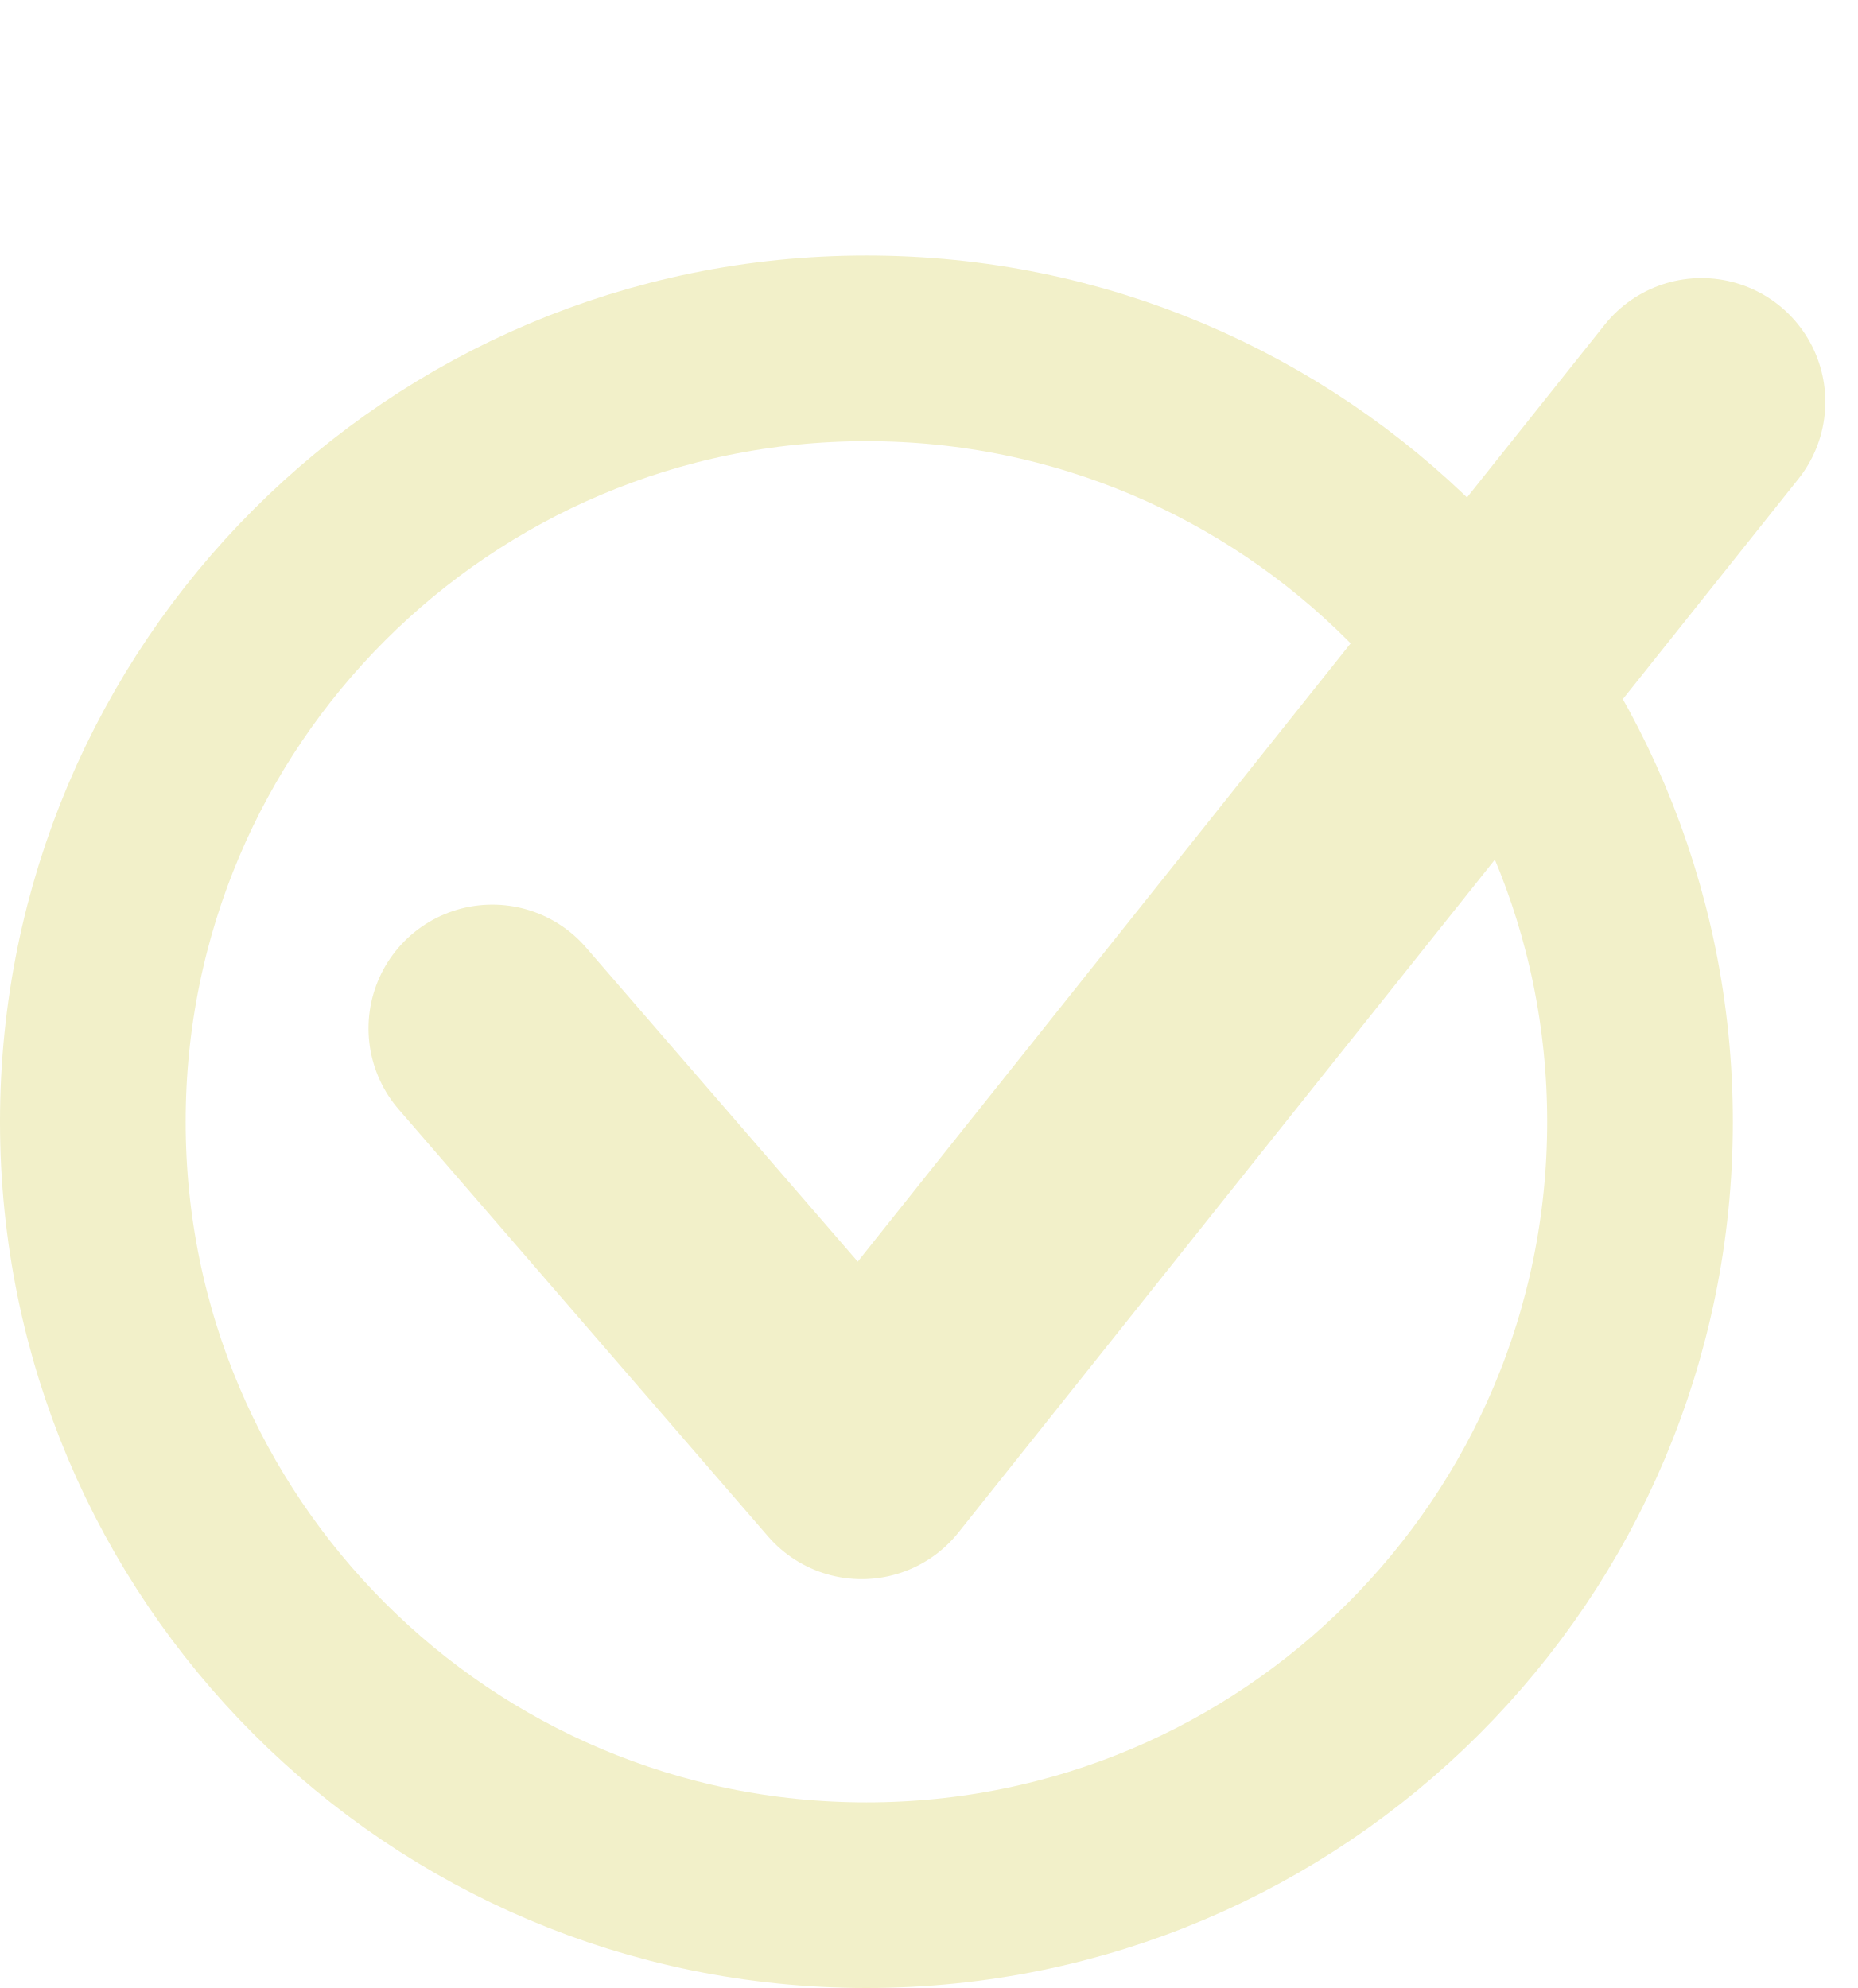
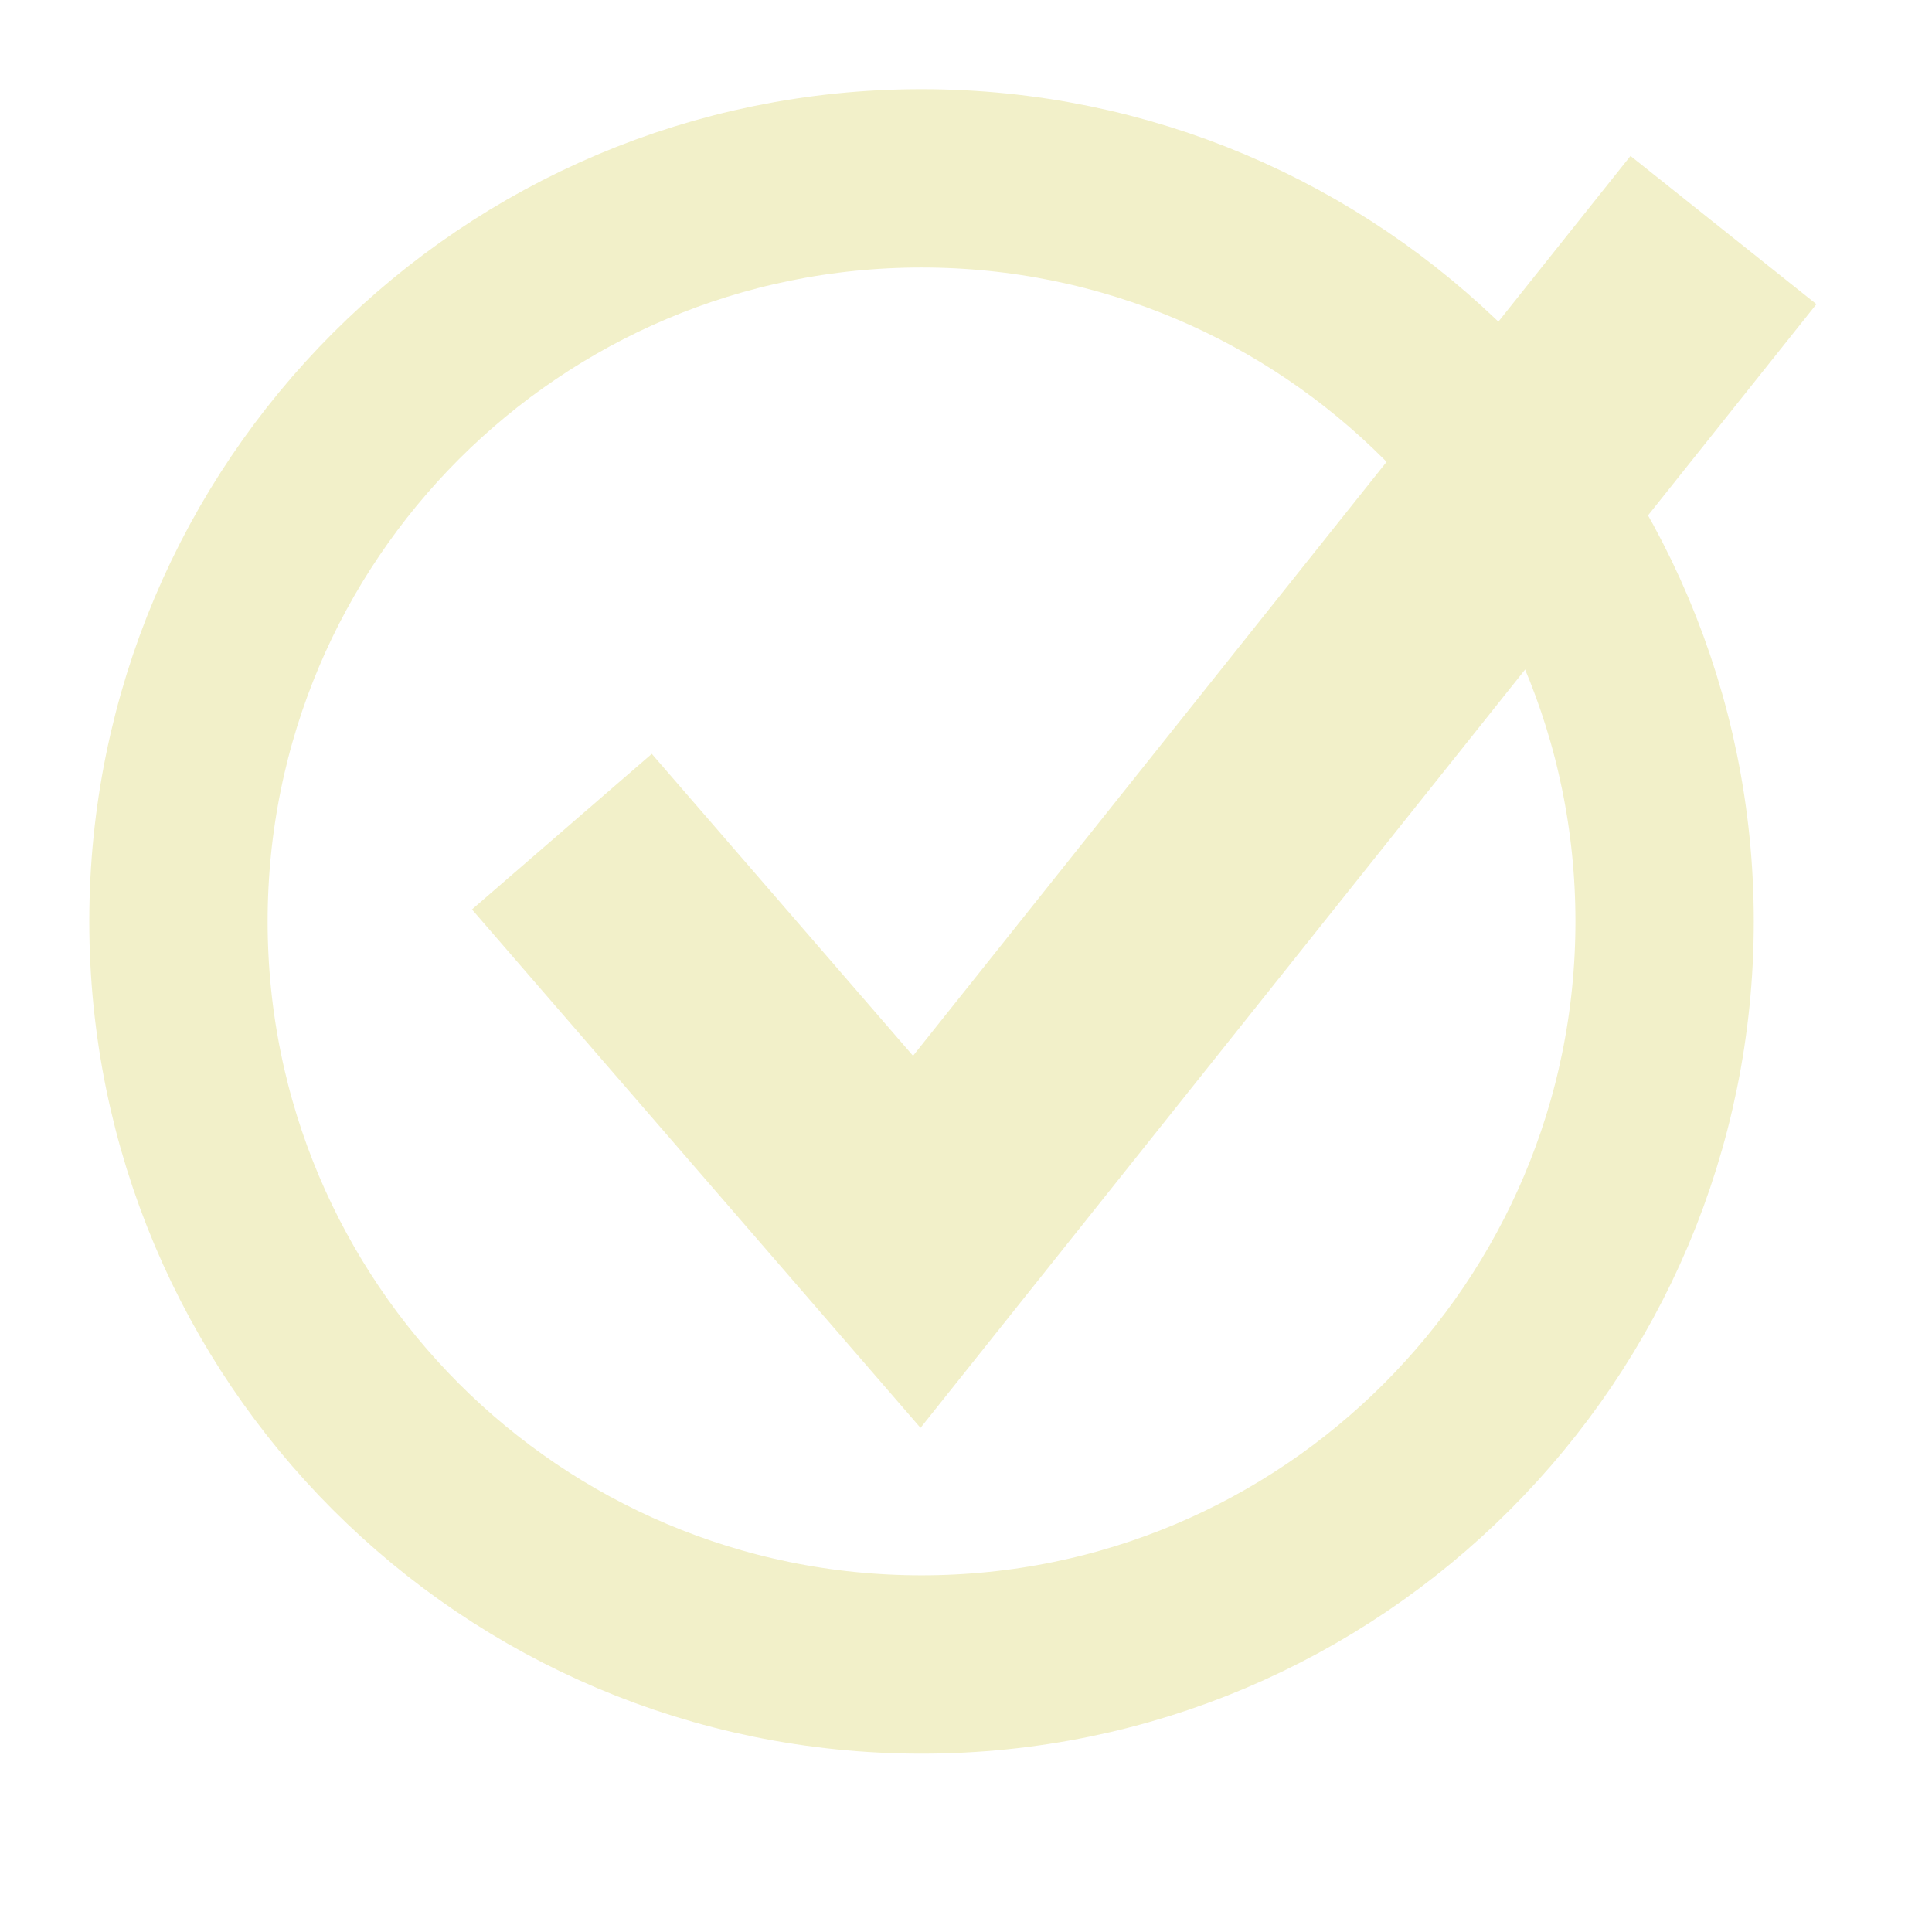
- <svg xmlns="http://www.w3.org/2000/svg" width="30.015" height="32.13" viewBox="0 0 30.015 32.13">
-   <g transform="translate(-2239 -1802.87)">
-     <g transform="translate(2239 1807)" fill="none" stroke="#f2f0c9" stroke-width="3">
-       <circle cx="14" cy="14" r="14" stroke="none" />
-       <circle cx="14" cy="14" r="12.5" fill="none" />
+ <svg xmlns="http://www.w3.org/2000/svg" xmlns:xlink="http://www.w3.org/1999/xlink" version="1.1" preserveAspectRatio="xMidYMid meet" viewBox="286.638 69.79 32.5 32.5" width="28" height="28">
+   <defs>
+     <path d="M302.14 71.29C294.41 71.29 288.14 77.56 288.14 85.29C288.14 93.02 294.41 99.29 302.14 99.29C309.87 99.29 316.14 93.02 316.14 85.29C316.14 77.56 309.87 71.29 302.14 71.29Z" id="a2LhHGXLzn" />
+     <path d="M302.14 72.79C295.23 72.79 289.64 78.39 289.64 85.29C289.64 92.19 295.23 97.79 302.14 97.79C309.04 97.79 314.64 92.19 314.64 85.29C314.64 78.39 309.04 72.79 302.14 72.79Z" id="b7JFEsAP7" />
+     <path d="M296.09 83.78L302.06 90.68L315.63 73.66" id="b3Jw9w7Jw4" />
+   </defs>
+   <g>
+     <g>
+       <use xlink:href="#a2LhHGXLzn" opacity="1" fill="#000000" fill-opacity="0" />
+       <g>
+         <use xlink:href="#a2LhHGXLzn" opacity="1" fill-opacity="0" stroke="#000000" stroke-width="3" stroke-opacity="0" />
+       </g>
    </g>
-     <path d="M2247.043,1817.721l7.075,5.756,10.4-19.123" transform="matrix(0.985, 0.174, -0.174, 0.985, 349.901, -361.95)" fill="none" stroke="#f2f0c9" stroke-linecap="round" stroke-linejoin="round" stroke-width="4" />
+     <g>
+       <use xlink:href="#b7JFEsAP7" opacity="1" fill="#000000" fill-opacity="0" />
+       <g>
+         <use xlink:href="#b7JFEsAP7" opacity="1" fill-opacity="0" stroke="#f2f0c9" stroke-width="3" stroke-opacity="1" />
+       </g>
+     </g>
+     <g>
+       <use xlink:href="#b3Jw9w7Jw4" opacity="1" fill="#000000" fill-opacity="0" />
+       <g>
+         <use xlink:href="#b3Jw9w7Jw4" opacity="1" fill-opacity="0" stroke="#f2f0c9" stroke-width="4" stroke-opacity="1" />
+       </g>
+     </g>
  </g>
</svg>
